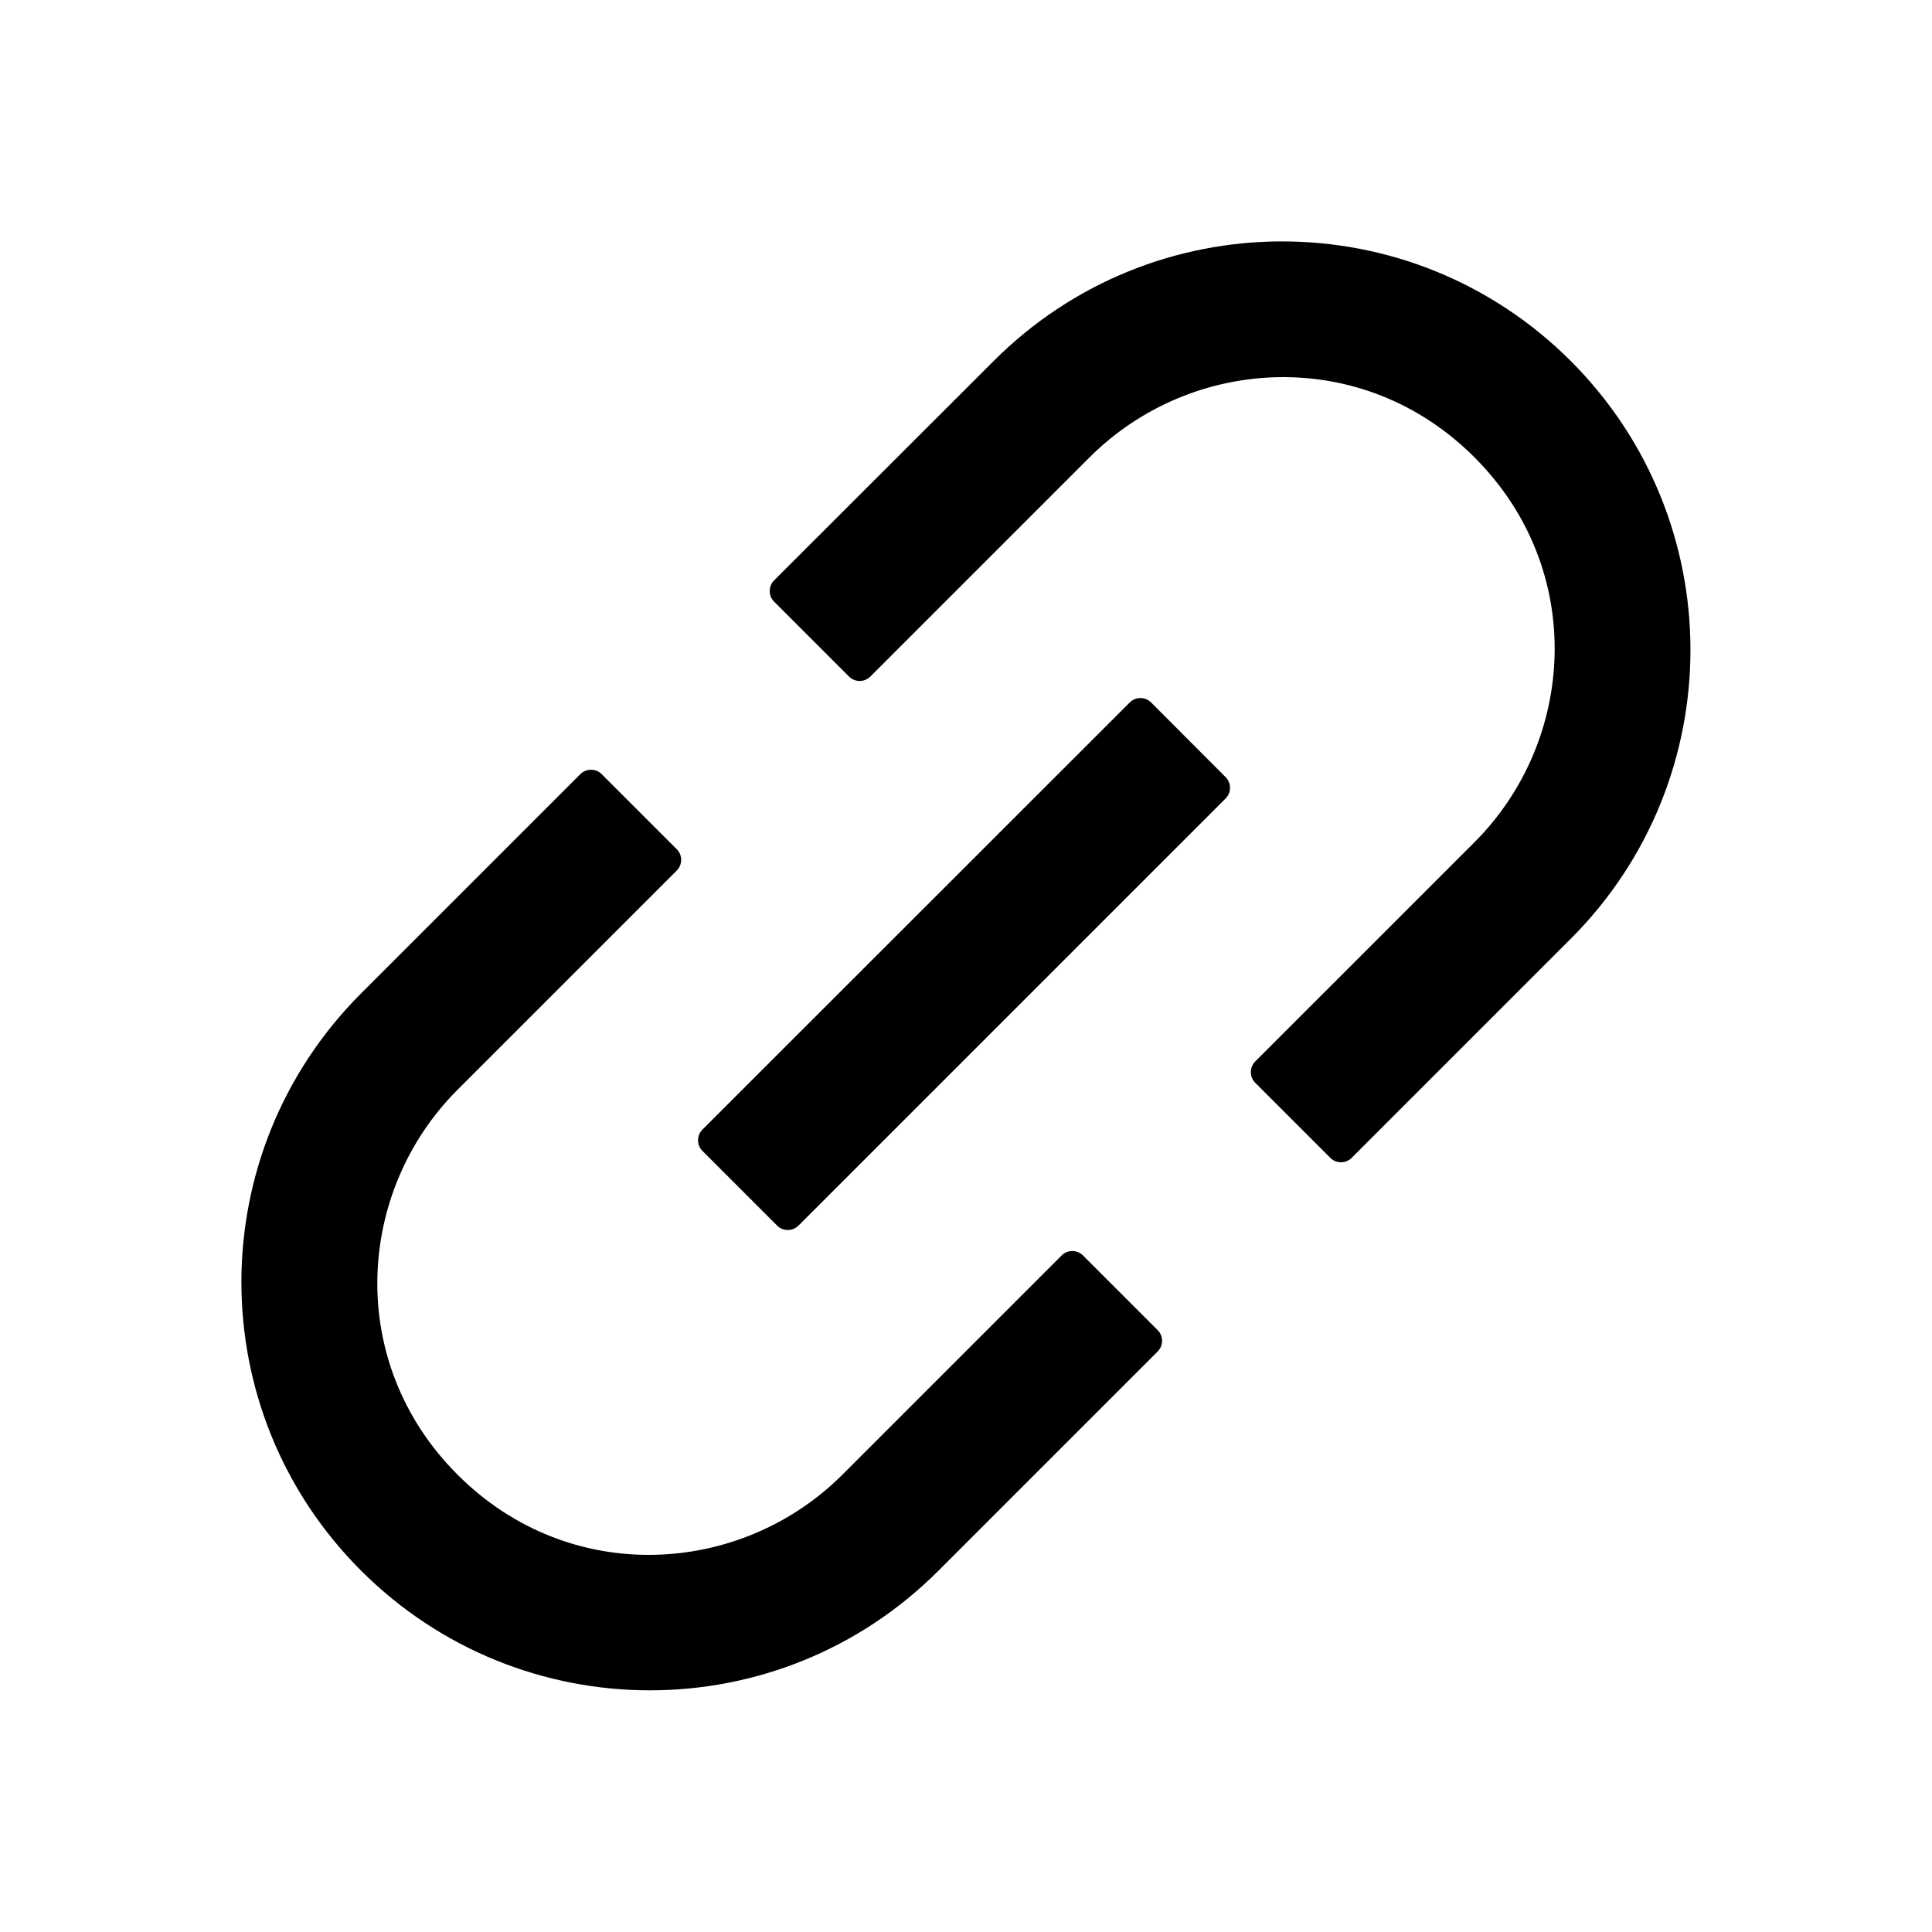
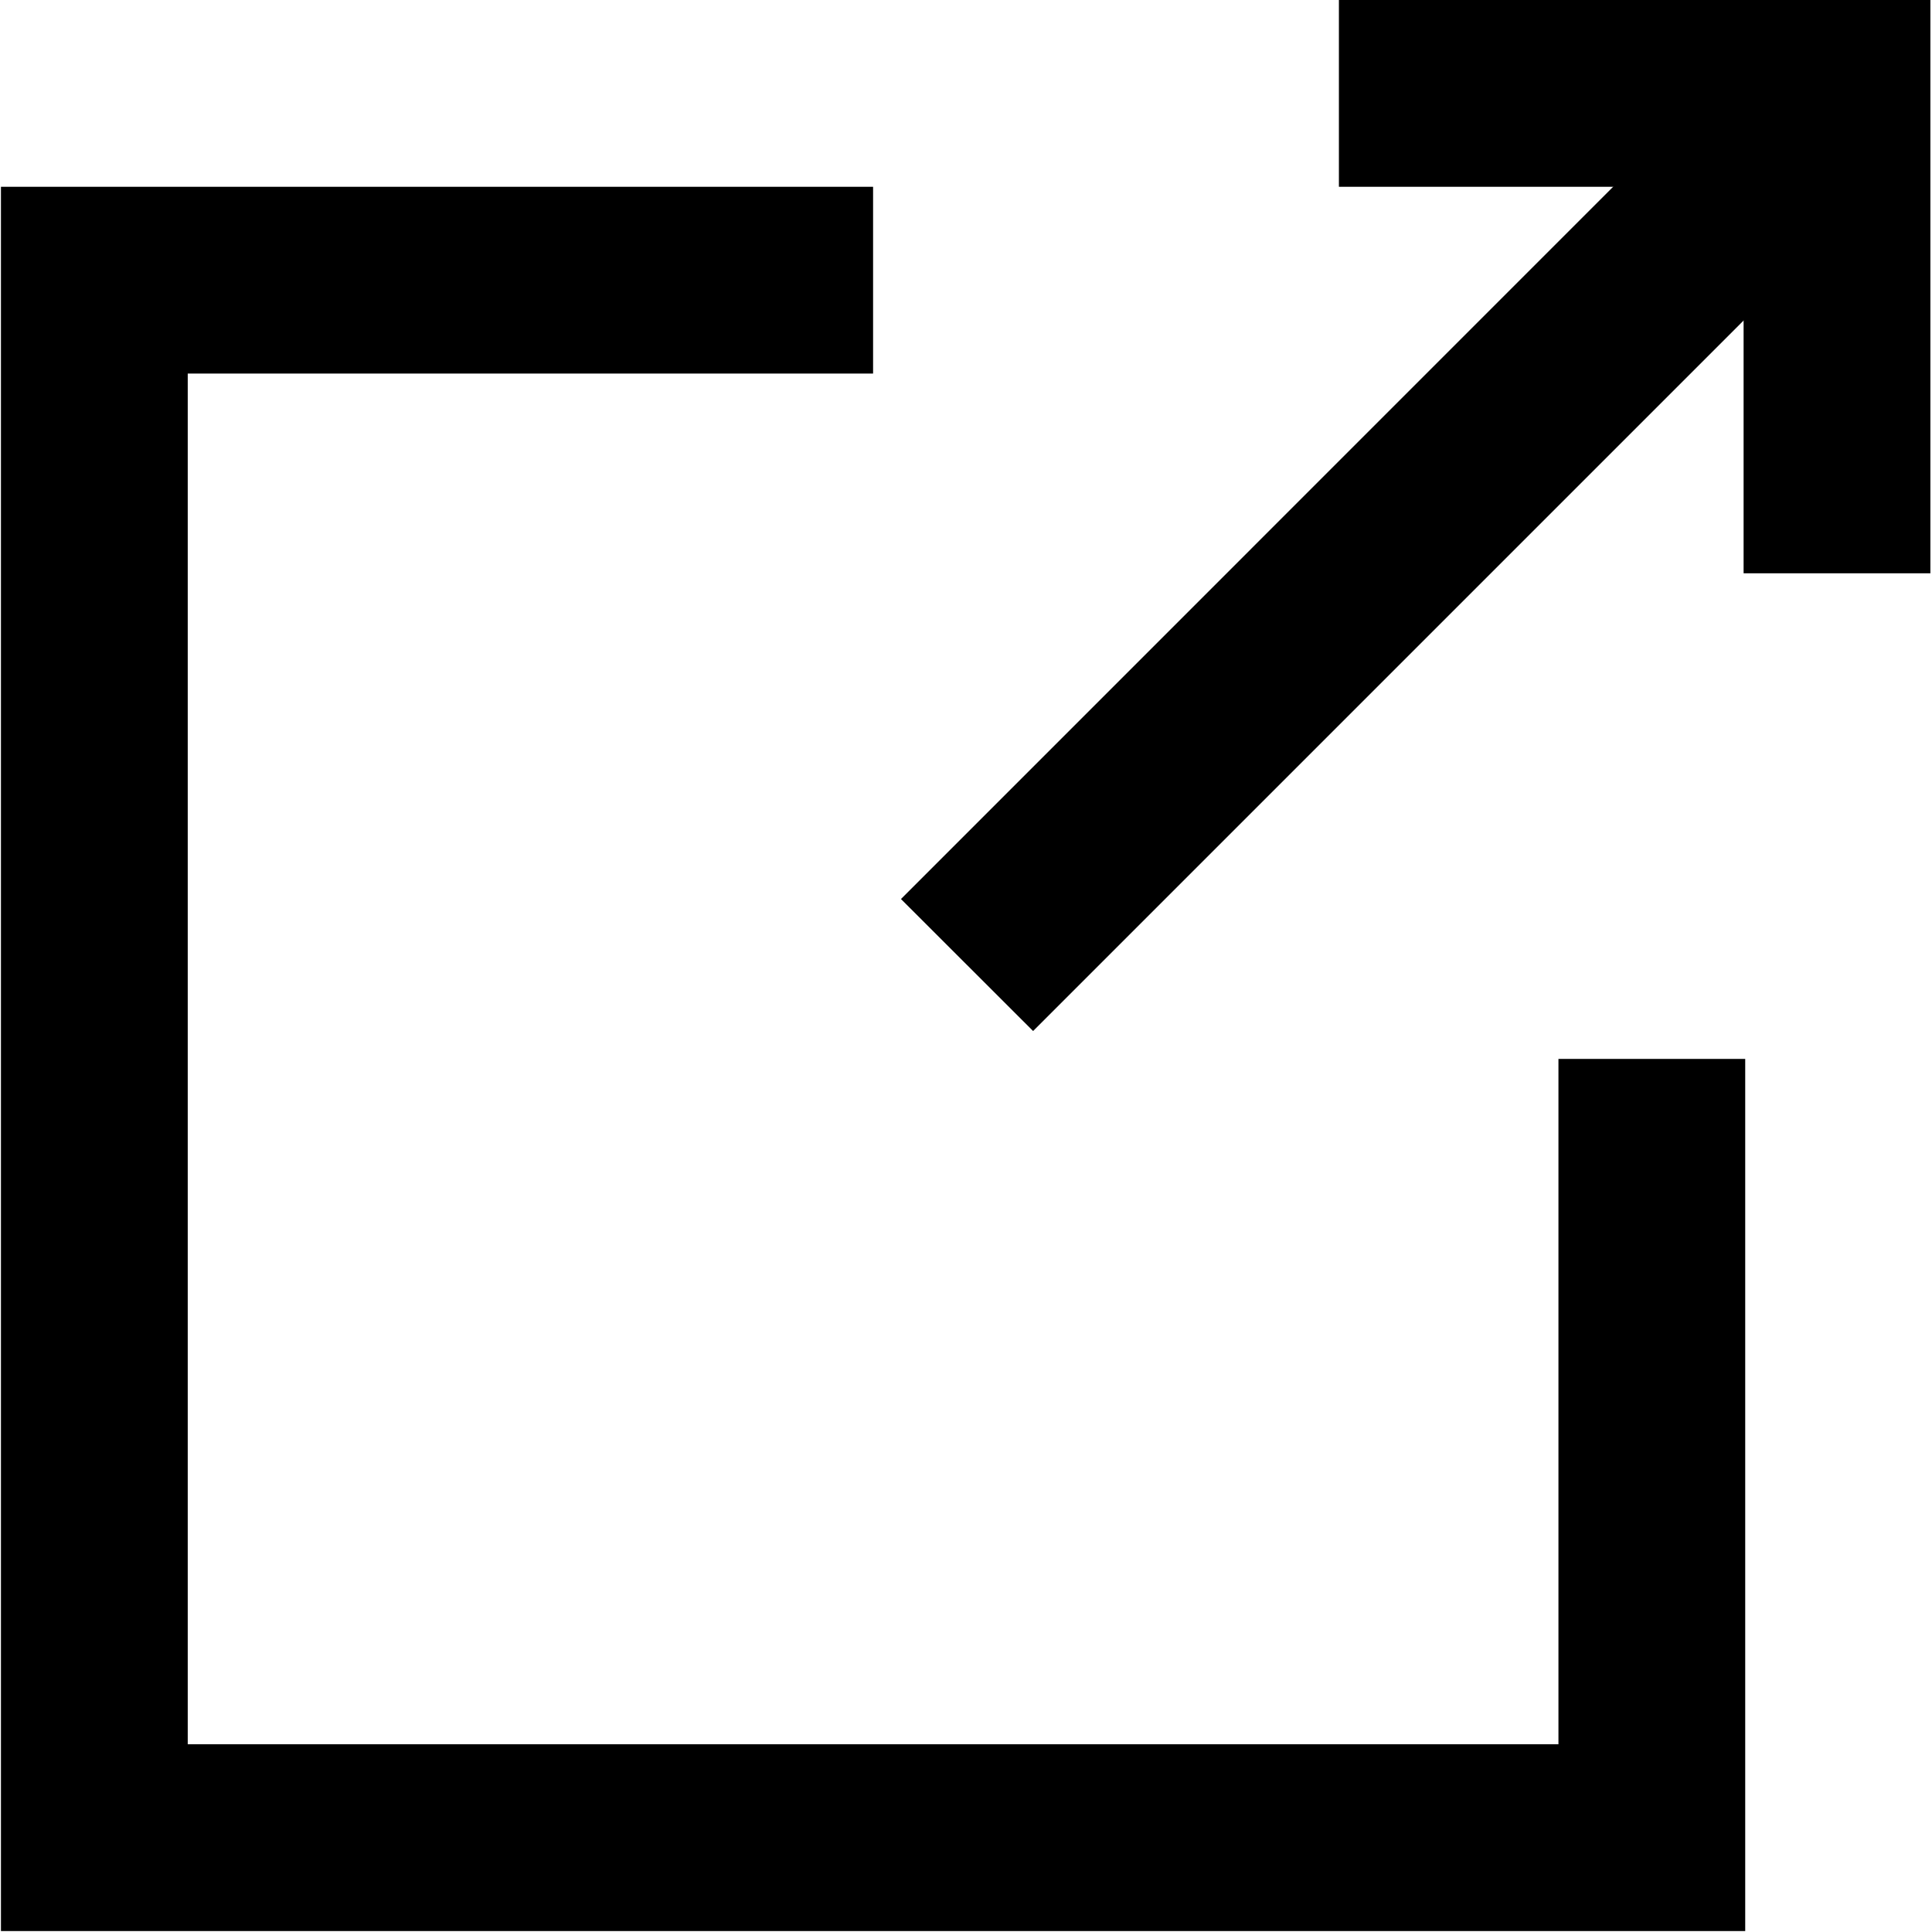
- <svg xmlns="http://www.w3.org/2000/svg" t="1564123449675" class="icon" viewBox="0 0 1024 1024" version="1.1" p-id="8046" width="200" height="200">
-   <defs>
-     <style type="text/css" />
-   </defs>
-   <path d="M574 665.4c-3.1-3.1-8.2-3.1-11.3 0L446.5 781.6c-53.8 53.8-144.6 59.5-204 0-59.5-59.5-53.8-150.2 0-204l116.2-116.2c3.1-3.1 3.1-8.2 0-11.3l-39.8-39.8c-3.1-3.1-8.2-3.1-11.3 0L191.4 526.5c-84.6 84.6-84.6 221.5 0 306s221.5 84.6 306 0l116.2-116.2c3.1-3.1 3.1-8.2 0-11.3L574 665.4zM832.6 191.4c-84.6-84.6-221.5-84.6-306 0L410.3 307.6c-3.1 3.1-3.1 8.2 0 11.3l39.7 39.7c3.1 3.1 8.2 3.1 11.3 0l116.2-116.2c53.8-53.8 144.6-59.5 204 0 59.5 59.5 53.8 150.2 0 204L665.3 562.6c-3.1 3.1-3.1 8.2 0 11.3l39.8 39.8c3.1 3.1 8.2 3.1 11.3 0l116.2-116.2c84.5-84.6 84.5-221.5 0-306.1z" p-id="8047" />
-   <path d="M610.1 372.3c-3.1-3.1-8.2-3.1-11.3 0L372.3 598.7c-3.1 3.1-3.1 8.2 0 11.3l39.6 39.6c3.1 3.1 8.2 3.1 11.3 0l226.4-226.4c3.1-3.1 3.1-8.2 0-11.3l-39.5-39.6z" p-id="8048" />
+ <svg xmlns="http://www.w3.org/2000/svg" width="128" height="128">
+   <path d="M115.625 127.937H.063V12.375h57.781v12.374H12.438v90.813h90.813V70.156h12.374z" />
+   <path d="M116.426 2.821l8.753 8.753-56.734 56.734-8.753-8.745z" />
+   <path d="M127.893 37.982h-12.375V12.375H88.706V0h39.187z" />
</svg>
